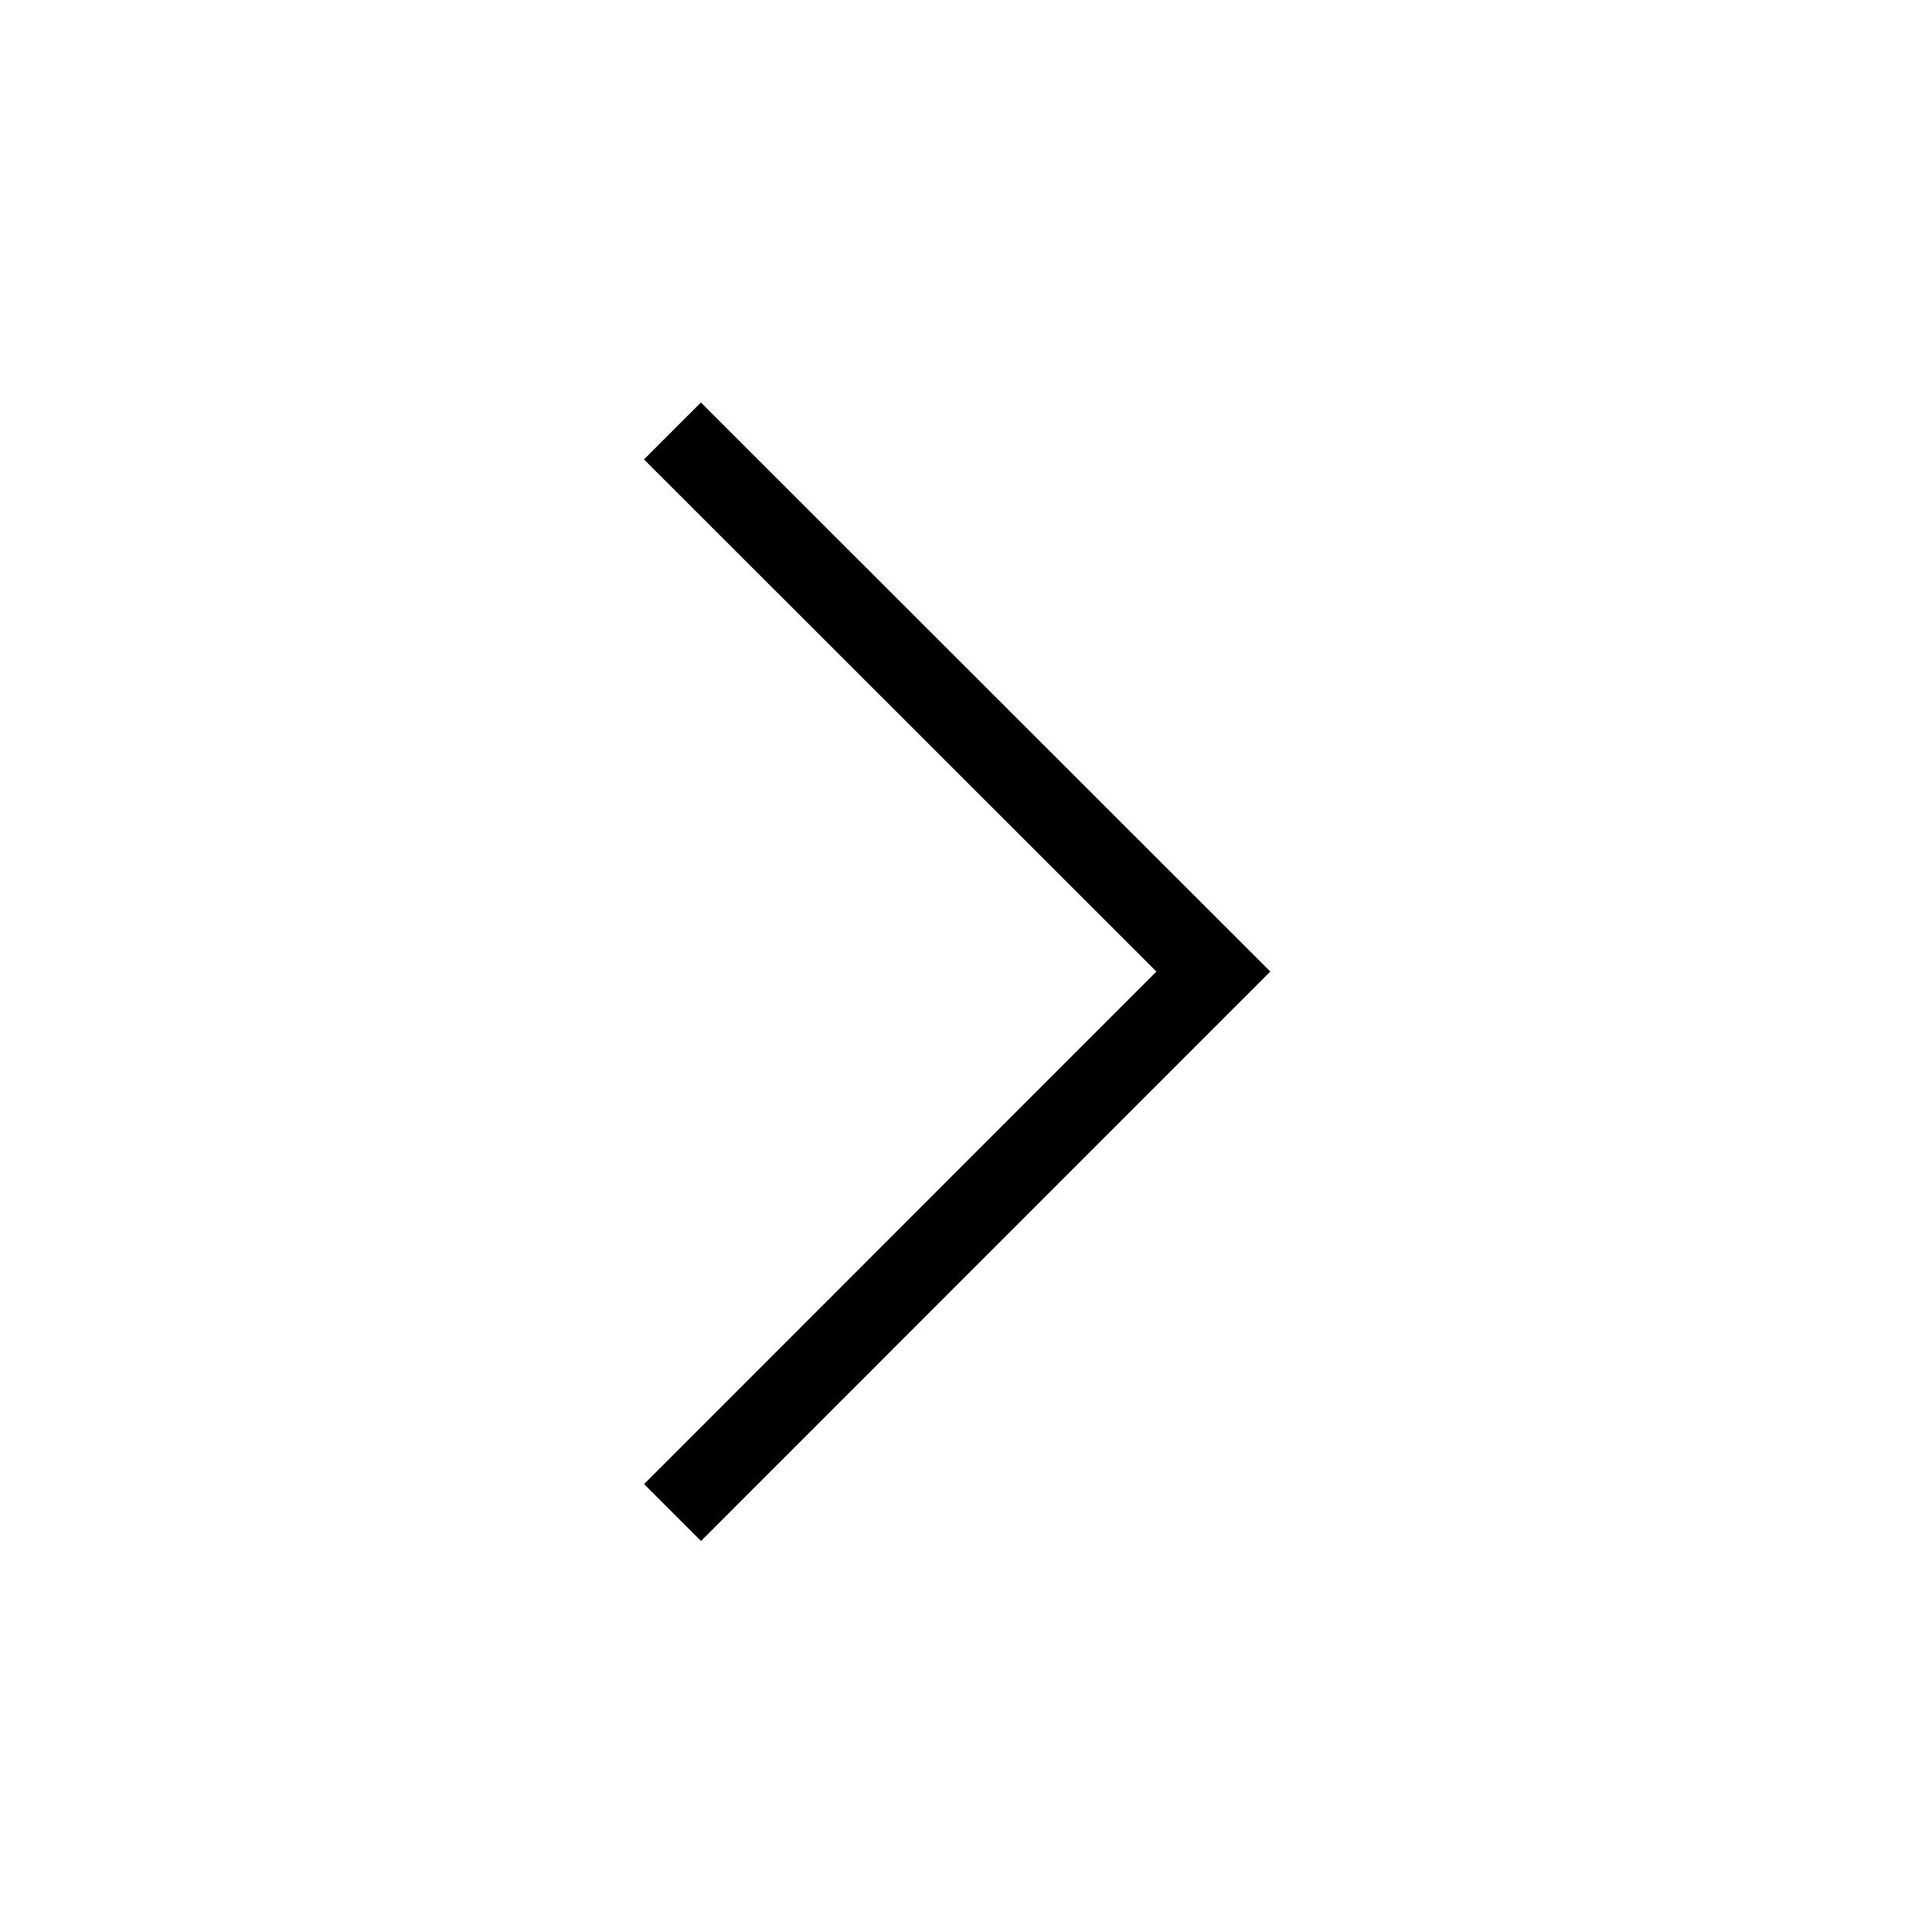
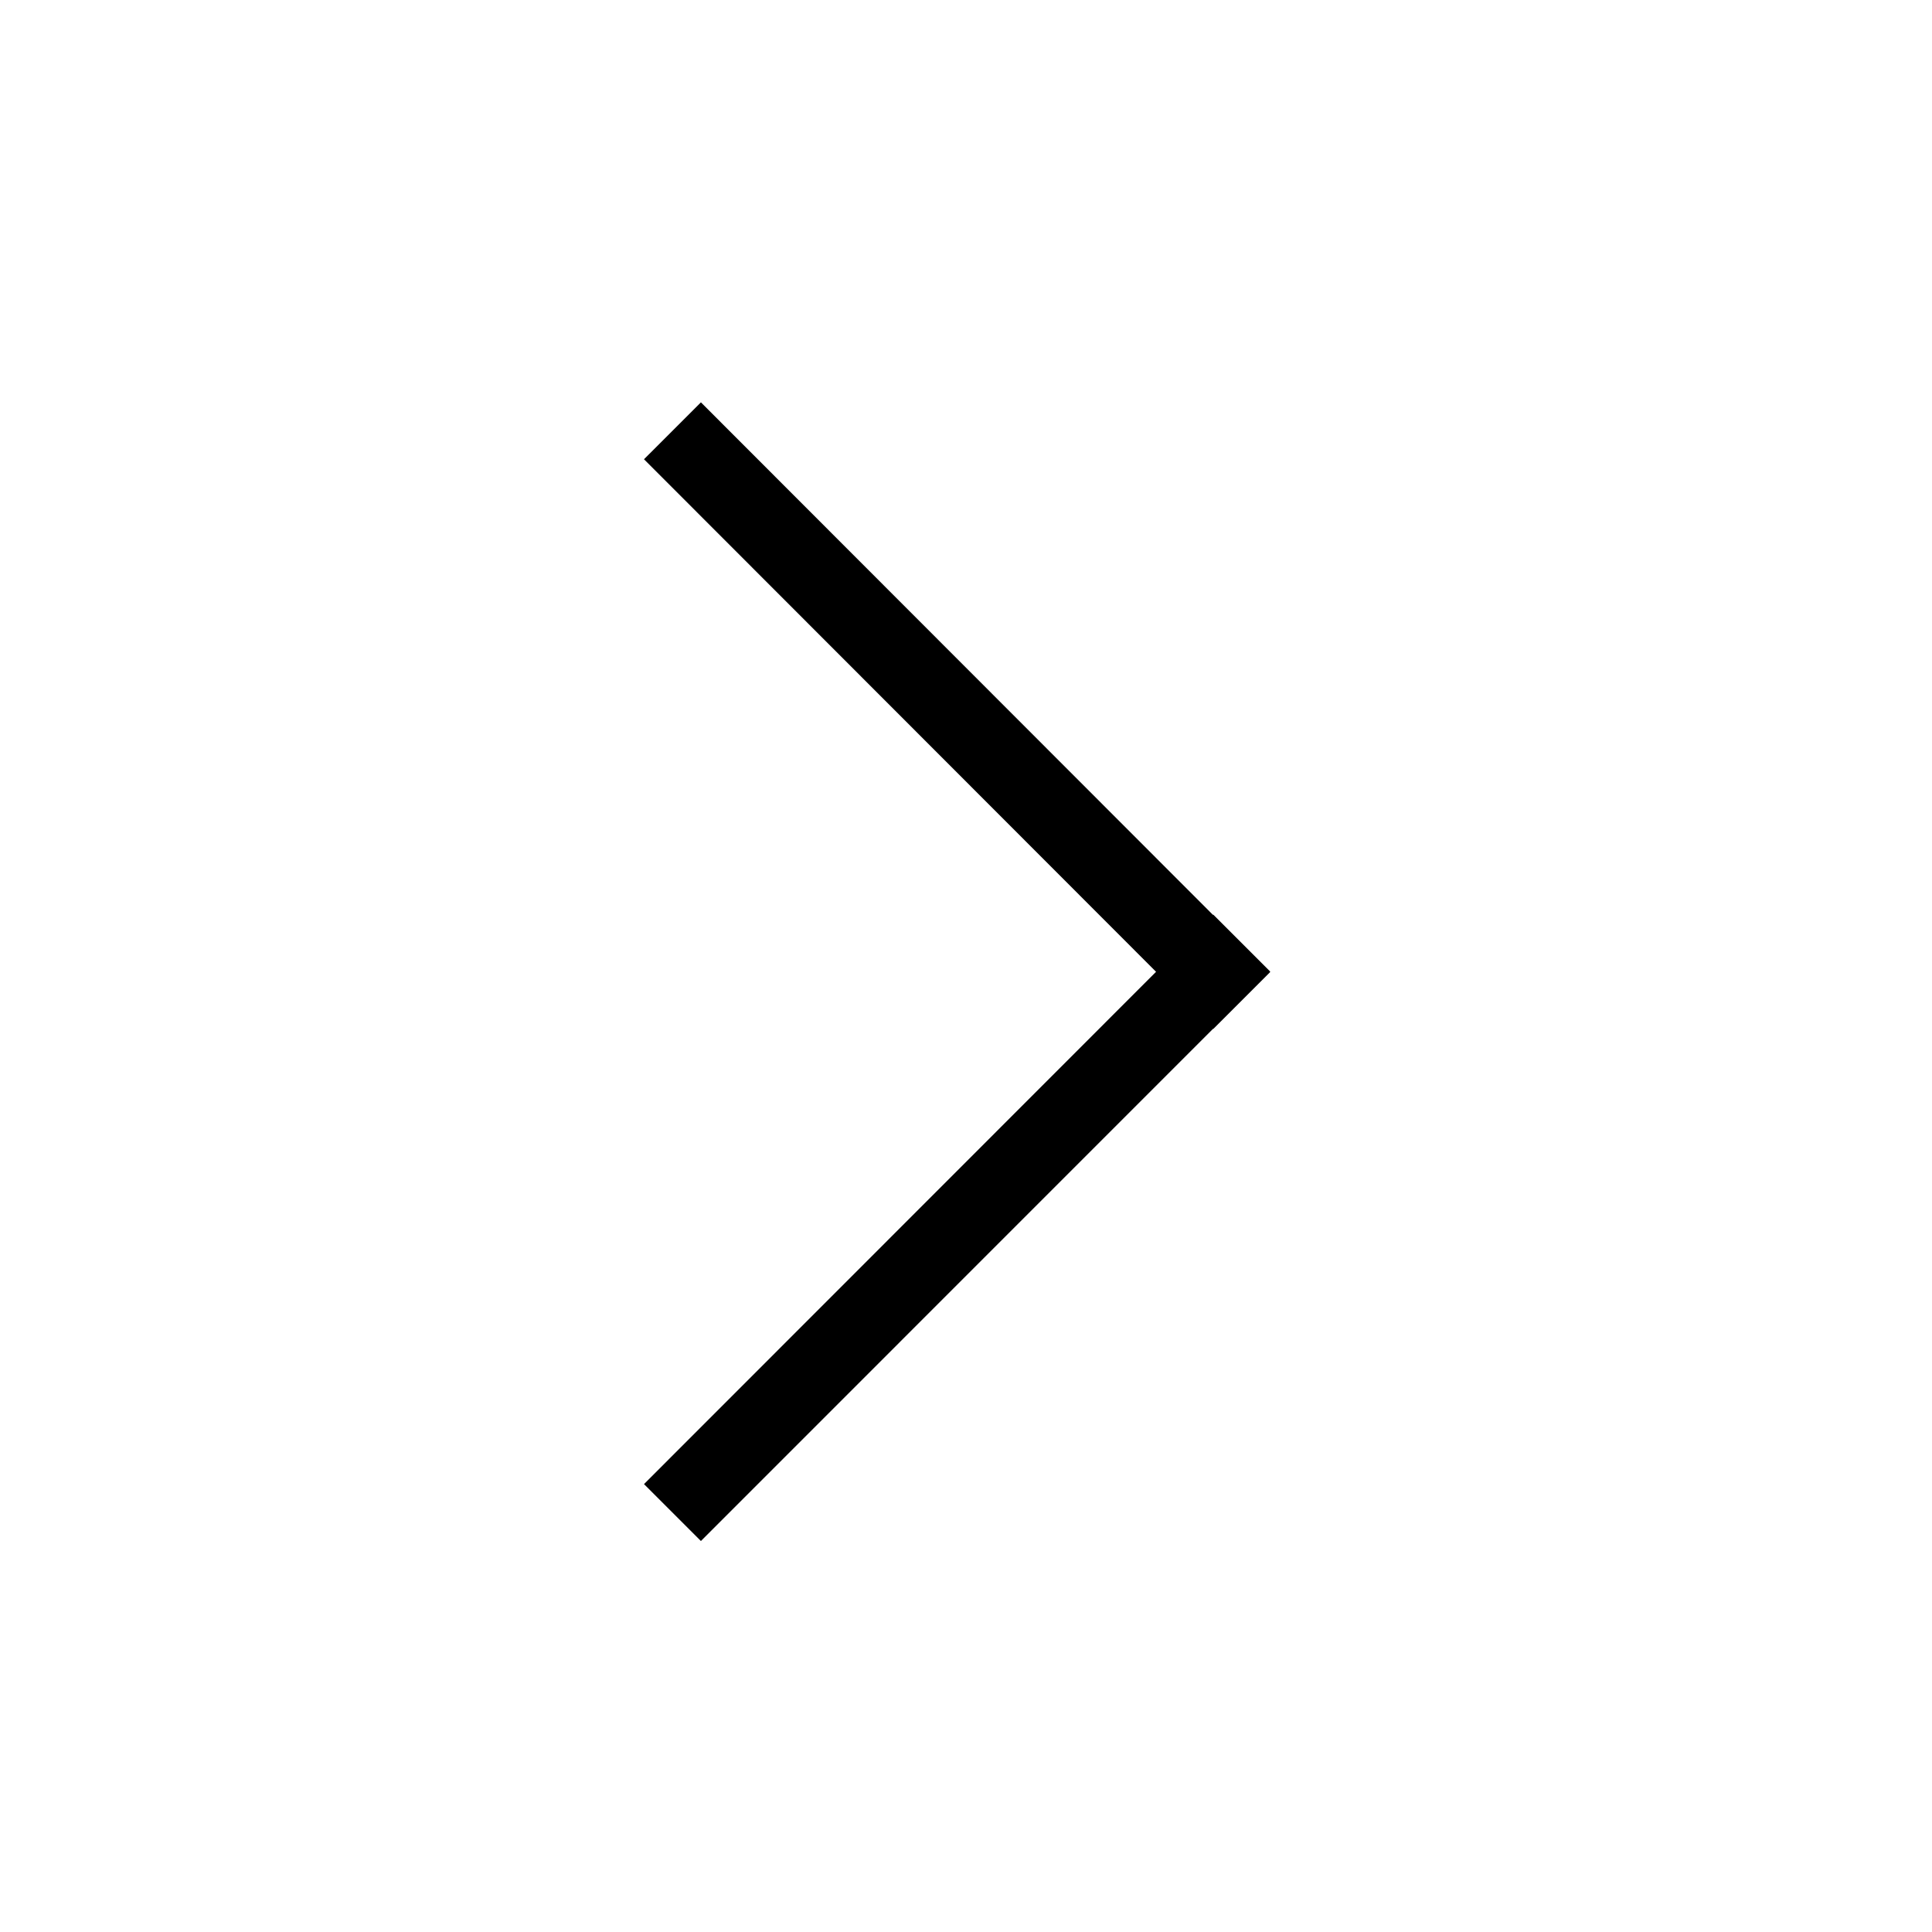
<svg xmlns="http://www.w3.org/2000/svg" width="24" height="24" viewBox="0 0 24 24">
-   <path fill-rule="evenodd" d="M15.073,5 L15.78,5.707 L9.415,12.069 L15.779,18.436 L15.072,19.143 L8.707,12.776 L8,12.069 L15.073,5 Z" transform="matrix(-1 0 0 1 23.78 0)" />
+   <path fill-rule="evenodd" d="M8.707,4.998 L15.068,11.365 L15.072,11.362 L15.779,12.069 L15.776,12.072 L15.778,12.076 L15.071,12.783 L15.069,12.78 L8.707,19.143 L8,18.436 L14.361,12.072 L8,5.705 L8.707,4.998 Z" />
</svg>
